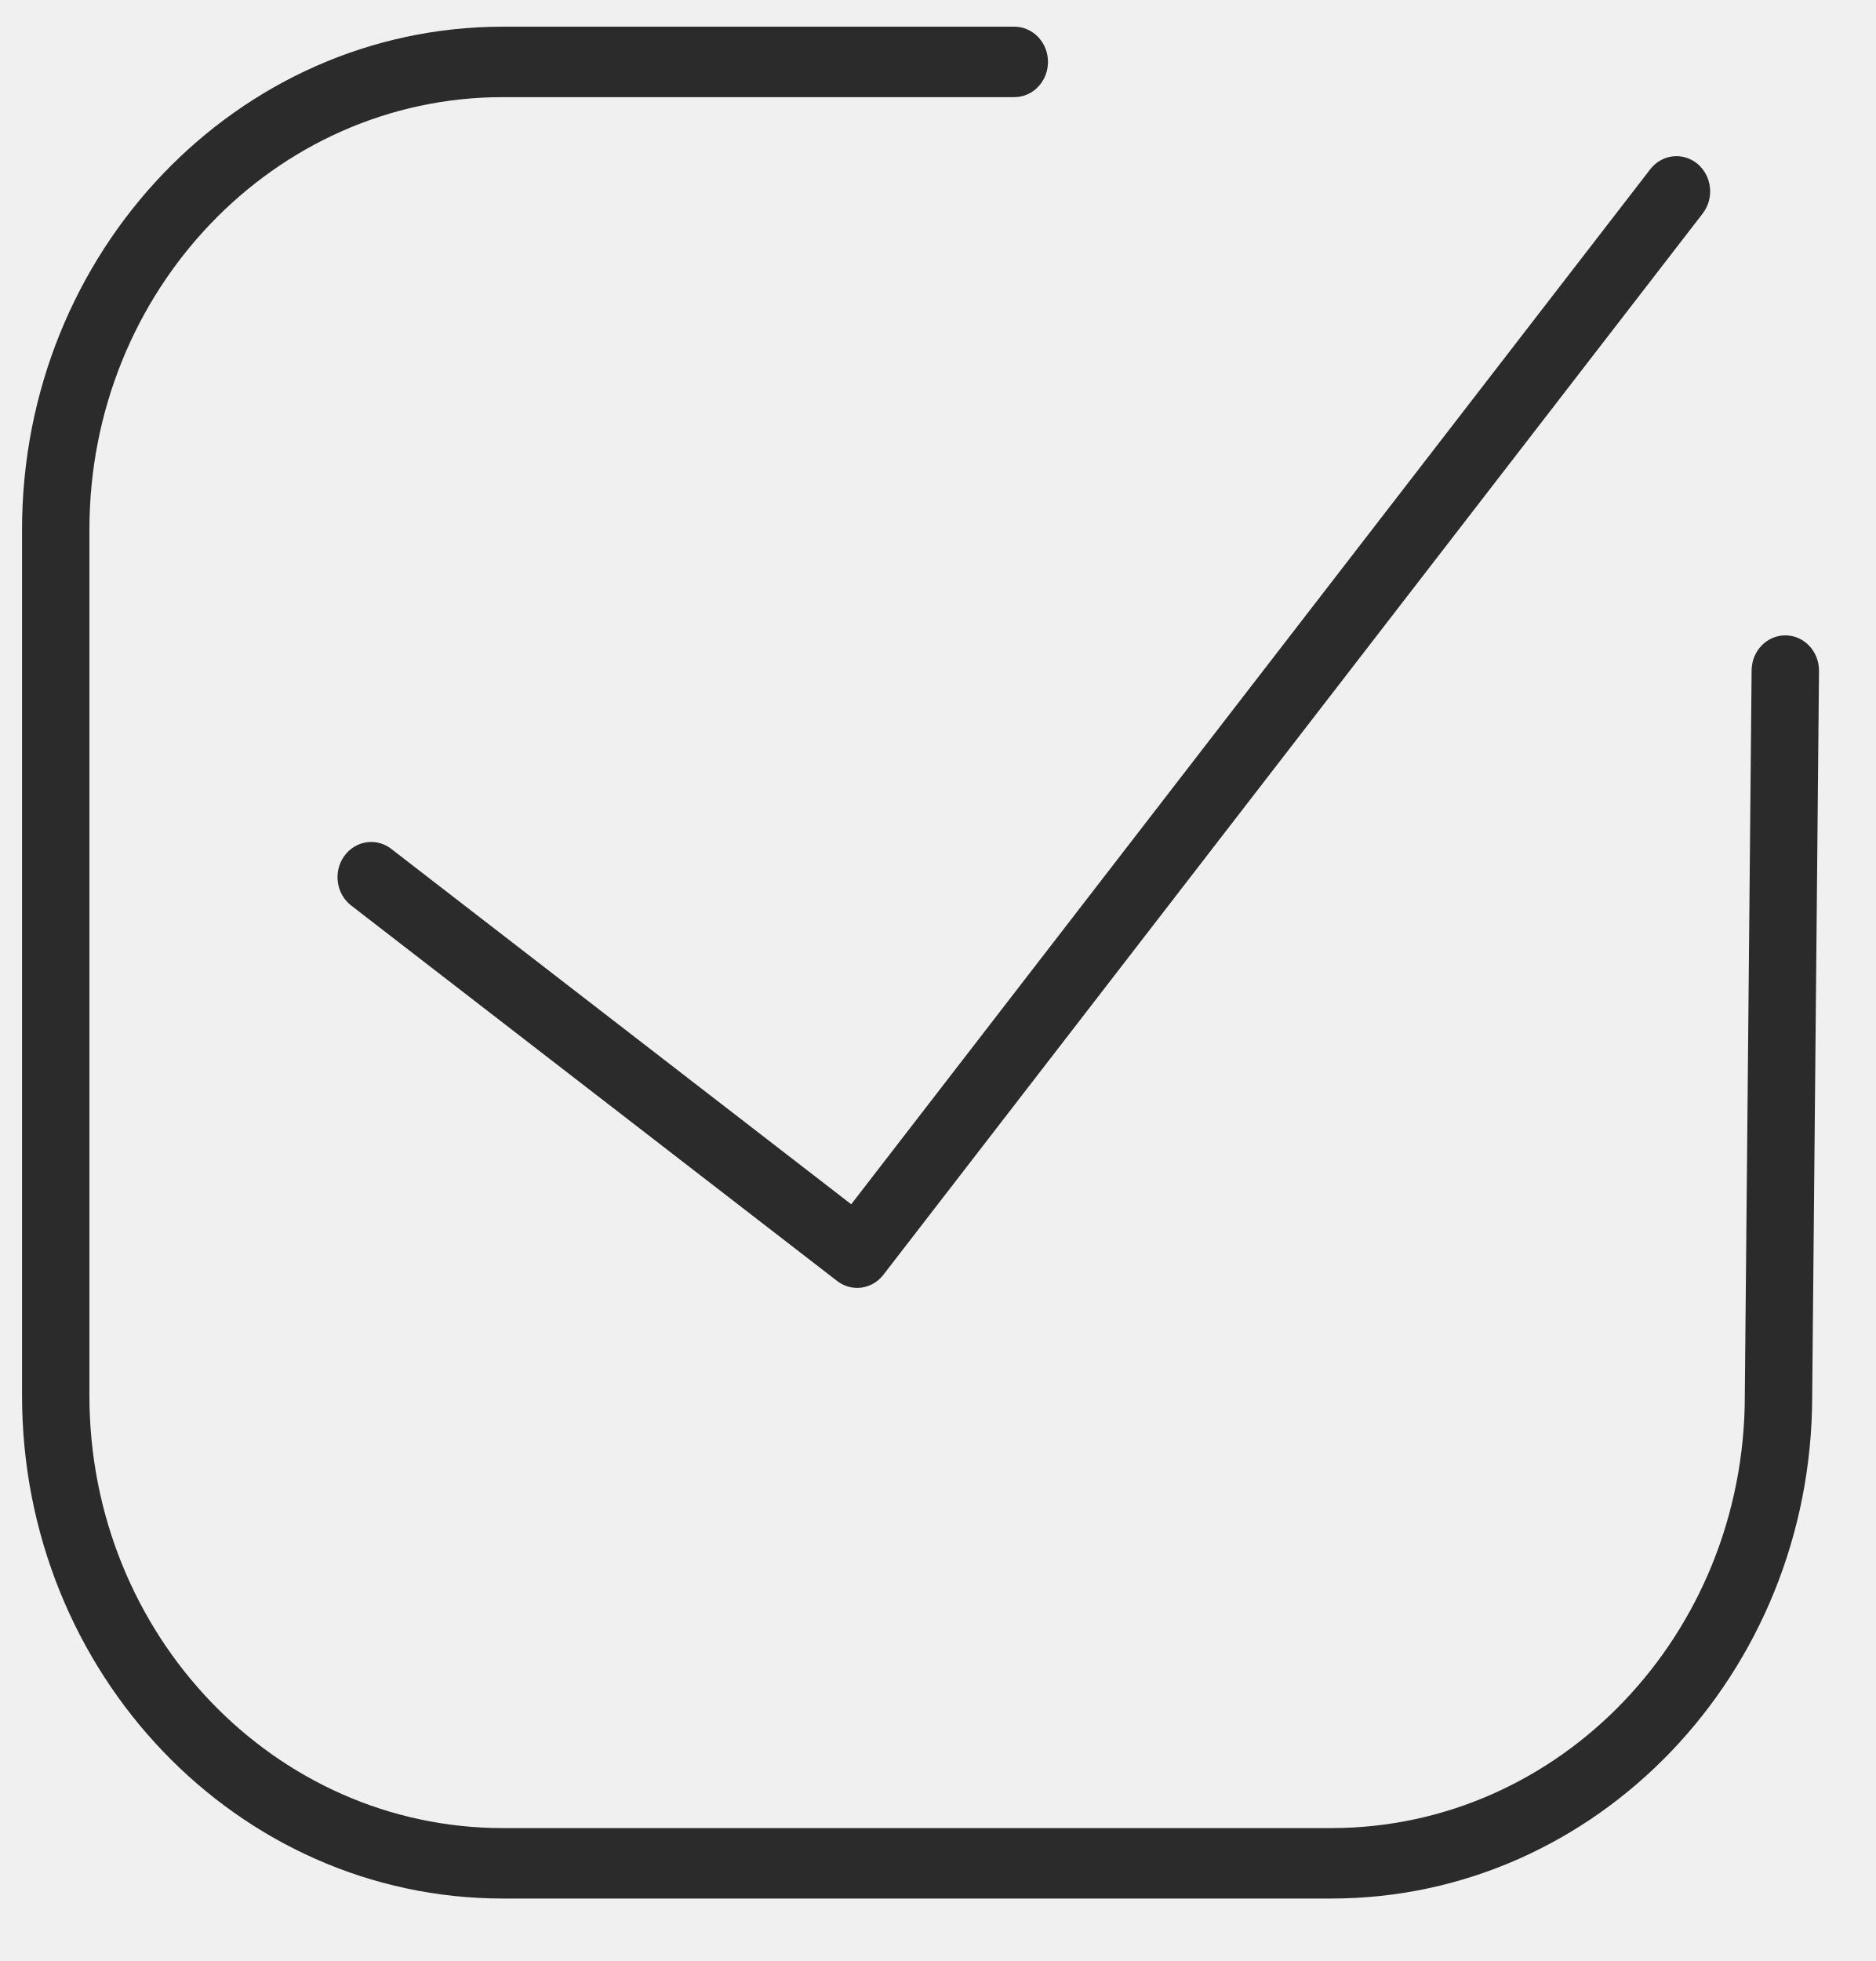
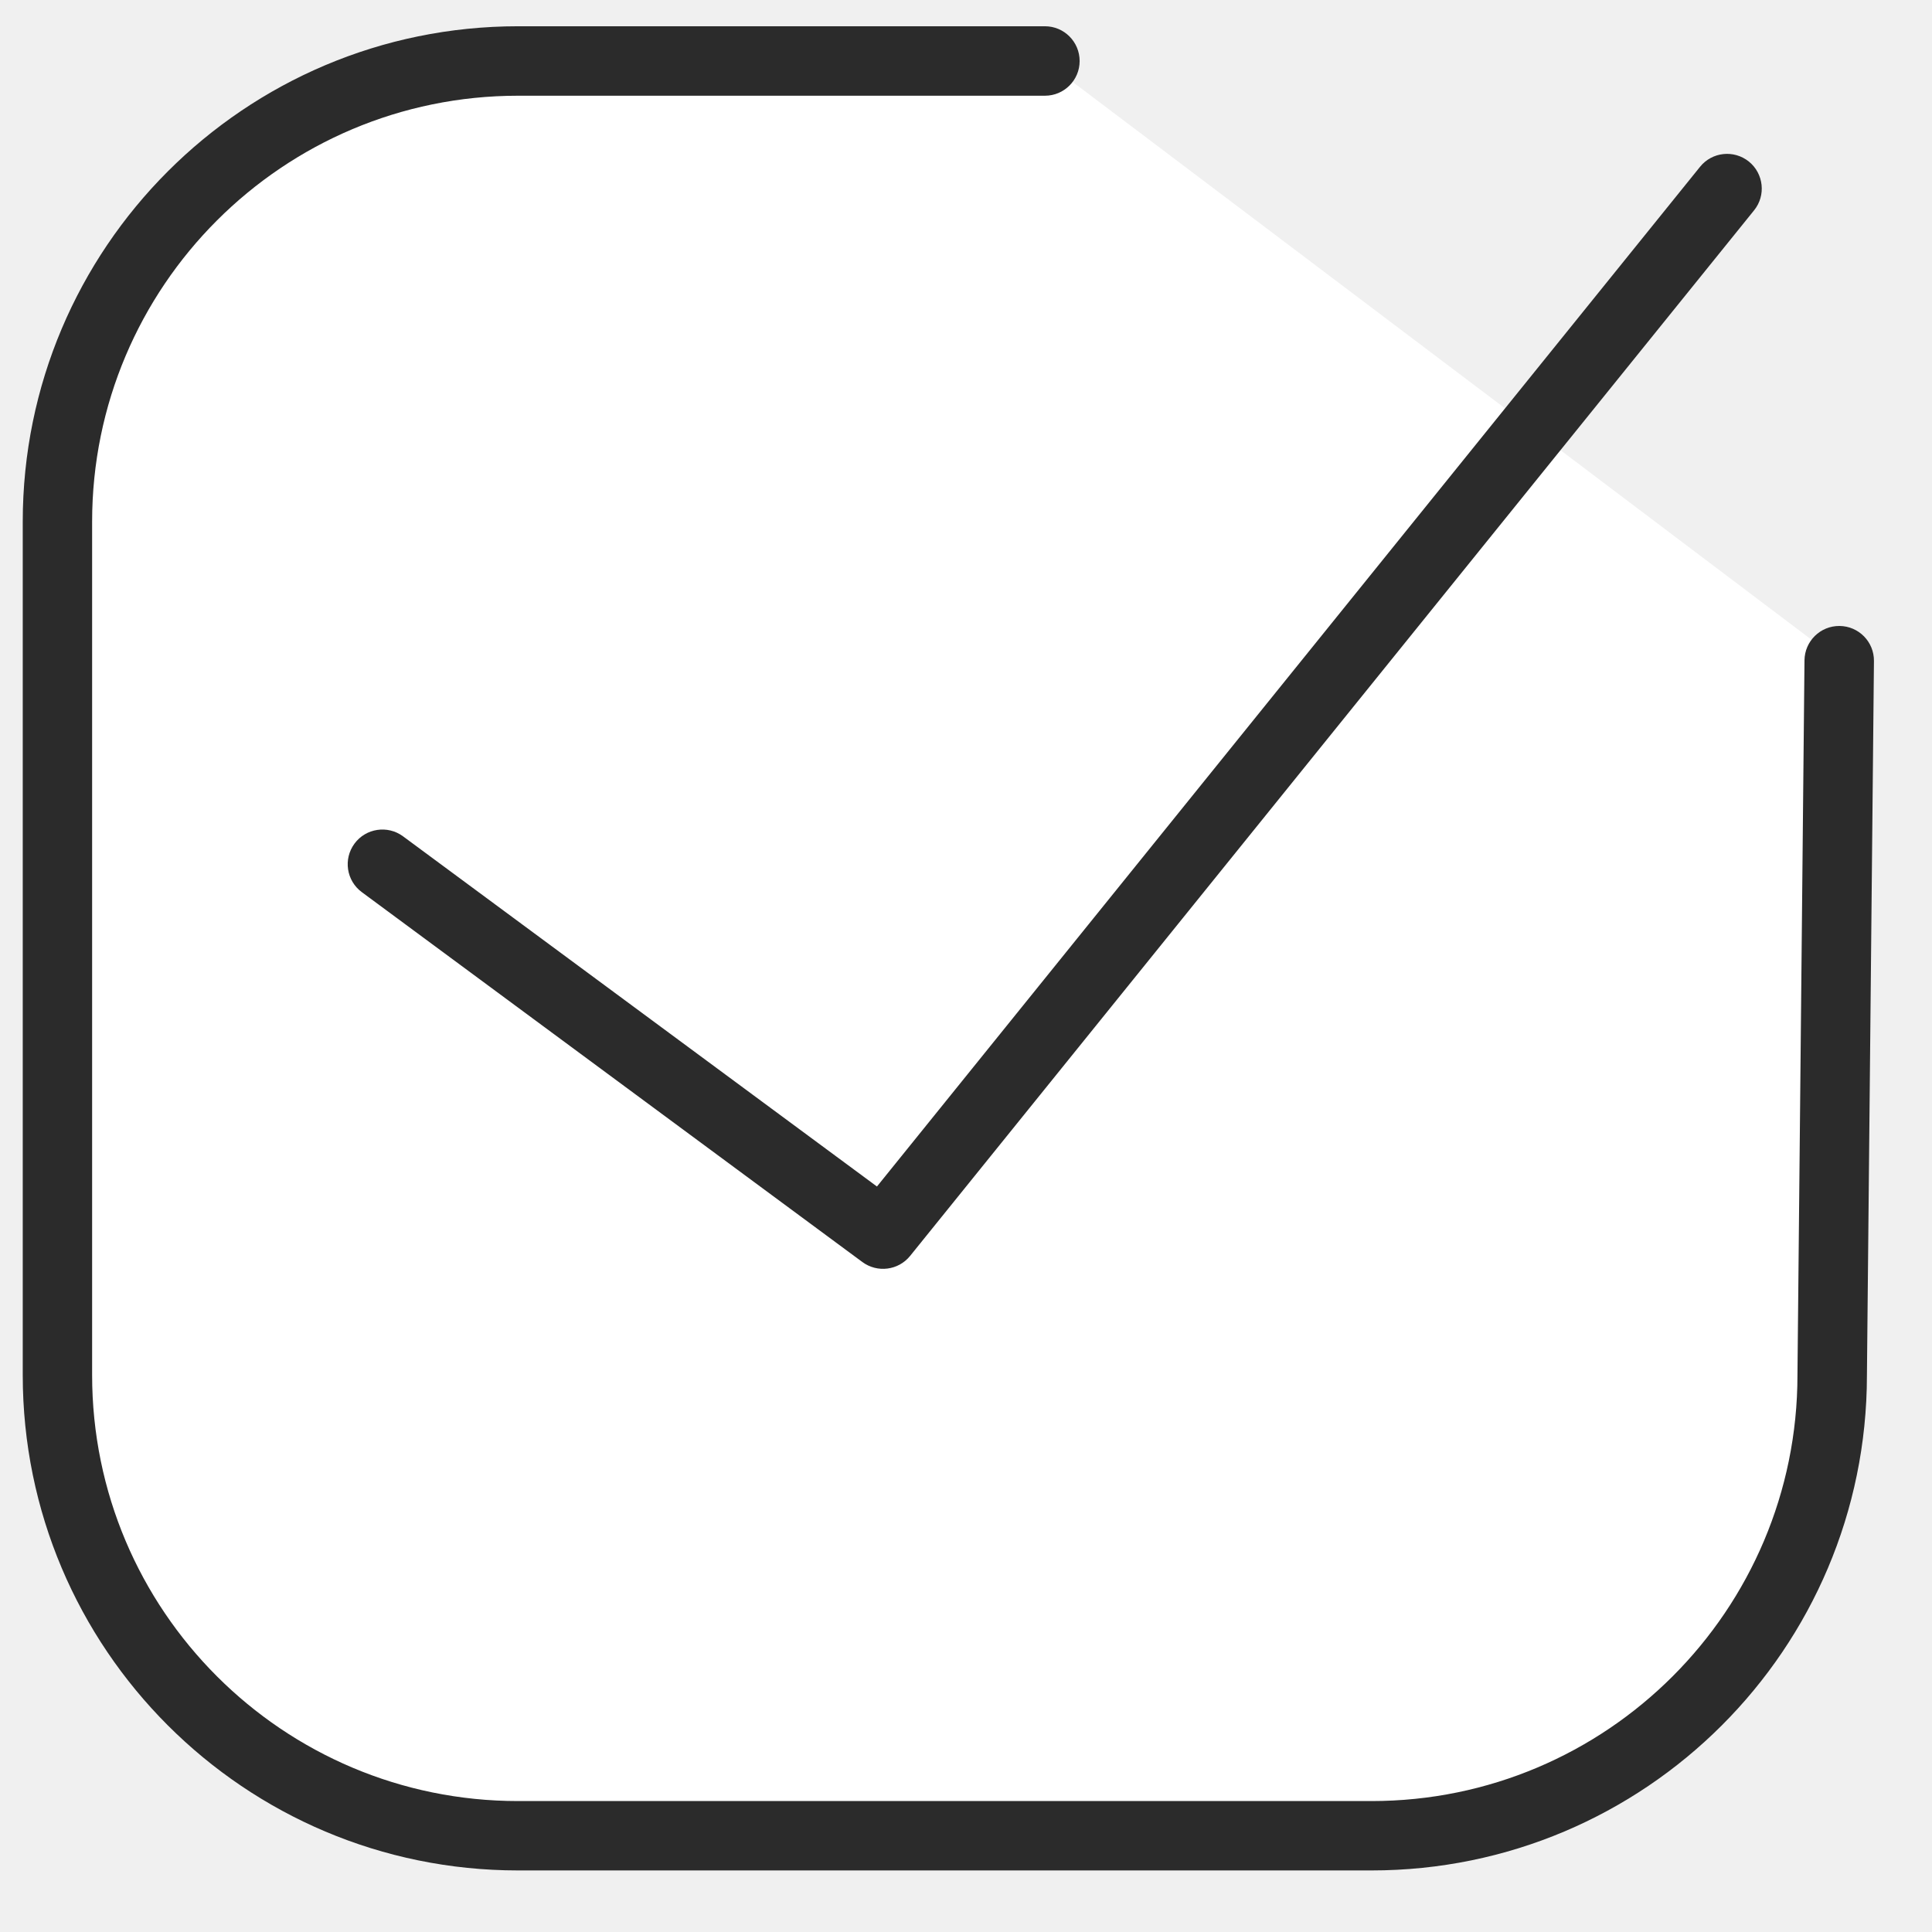
- <svg xmlns="http://www.w3.org/2000/svg" width="1033" height="1080" viewBox="0 0 1033 1080" fill="none">
-   <path d="M983.573 349.922C993.82 350.028 1002.04 358.799 1001.95 369.514L998.198 768.852C998.099 921.716 879.531 1045.6 733.297 1045.6H277.029C130.733 1045.6 12.14 921.613 12.14 768.66V291.649C12.14 138.698 130.732 14.694 277.029 14.693H558.701C568.947 14.693 577.255 23.38 577.255 34.096C577.255 44.811 568.947 53.498 558.701 53.498H277.029C151.232 53.498 49.255 160.126 49.255 291.649V768.66C49.255 900.18 151.231 1006.8 277.029 1006.8H733.297C859.097 1006.8 961.084 900.18 961.084 768.66V768.562V768.469L964.832 369.134C964.935 358.419 973.322 349.817 983.573 349.922Z" fill="#2B2B2B" />
-   <path d="M908.996 93.221C915.43 84.883 927.117 83.58 935.091 90.31C943.065 97.041 944.31 109.256 937.875 117.594L486.587 702.078C480.343 710.169 469.114 711.671 461.119 705.495L193.439 498.709C185.196 492.342 183.451 480.194 189.542 471.576C195.632 462.958 207.253 461.134 215.496 467.502L468.874 663.242L908.996 93.221Z" fill="#2B2B2B" />
+ <svg xmlns="http://www.w3.org/2000/svg" width="22" height="22" viewBox="0 0 22 22" fill="none">
+   <g clip-path="url(#clip0_1020_16421)">
+     <path d="M20.944 7.523L20.864 15.658C20.864 18.555 18.515 20.904 15.617 20.904H5.9C3.003 20.904 0.654 18.555 0.654 15.658V5.941C0.654 3.044 3.003 0.695 5.9 0.695H11.899" fill="white" />
+     <path d="M20.947 7.128C21.166 7.13 21.341 7.309 21.339 7.527L21.259 15.662C21.257 18.776 18.732 21.299 15.617 21.299H5.9C2.784 21.299 0.259 18.774 0.259 15.658V5.941C0.259 2.825 2.784 0.299 5.9 0.299H11.899C12.117 0.299 12.294 0.476 12.294 0.695C12.294 0.913 12.117 1.09 11.899 1.09H5.9C3.221 1.09 1.049 3.262 1.049 5.941V15.658C1.049 18.337 3.221 20.509 5.9 20.509H15.617C18.296 20.509 20.468 18.337 20.468 15.658V15.656L20.468 15.654L20.548 7.52C20.55 7.301 20.729 7.126 20.947 7.128Z" fill="#2B2B2B" />
+     <path d="M19.359 1.899C19.496 1.729 19.745 1.703 19.915 1.84C20.084 1.977 20.111 2.226 19.974 2.395L10.363 14.302C10.23 14.466 9.991 14.497 9.82 14.371L4.12 10.159C3.944 10.029 3.907 9.782 4.037 9.606C4.166 9.431 4.414 9.394 4.589 9.523L9.986 13.511L19.359 1.899Z" fill="#2B2B2B" />
+   </g>
+   <defs>
+     <clipPath id="clip0_1020_16421">
+       <rect width="22" height="22" fill="white" />
+     </clipPath>
+   </defs>
</svg>
